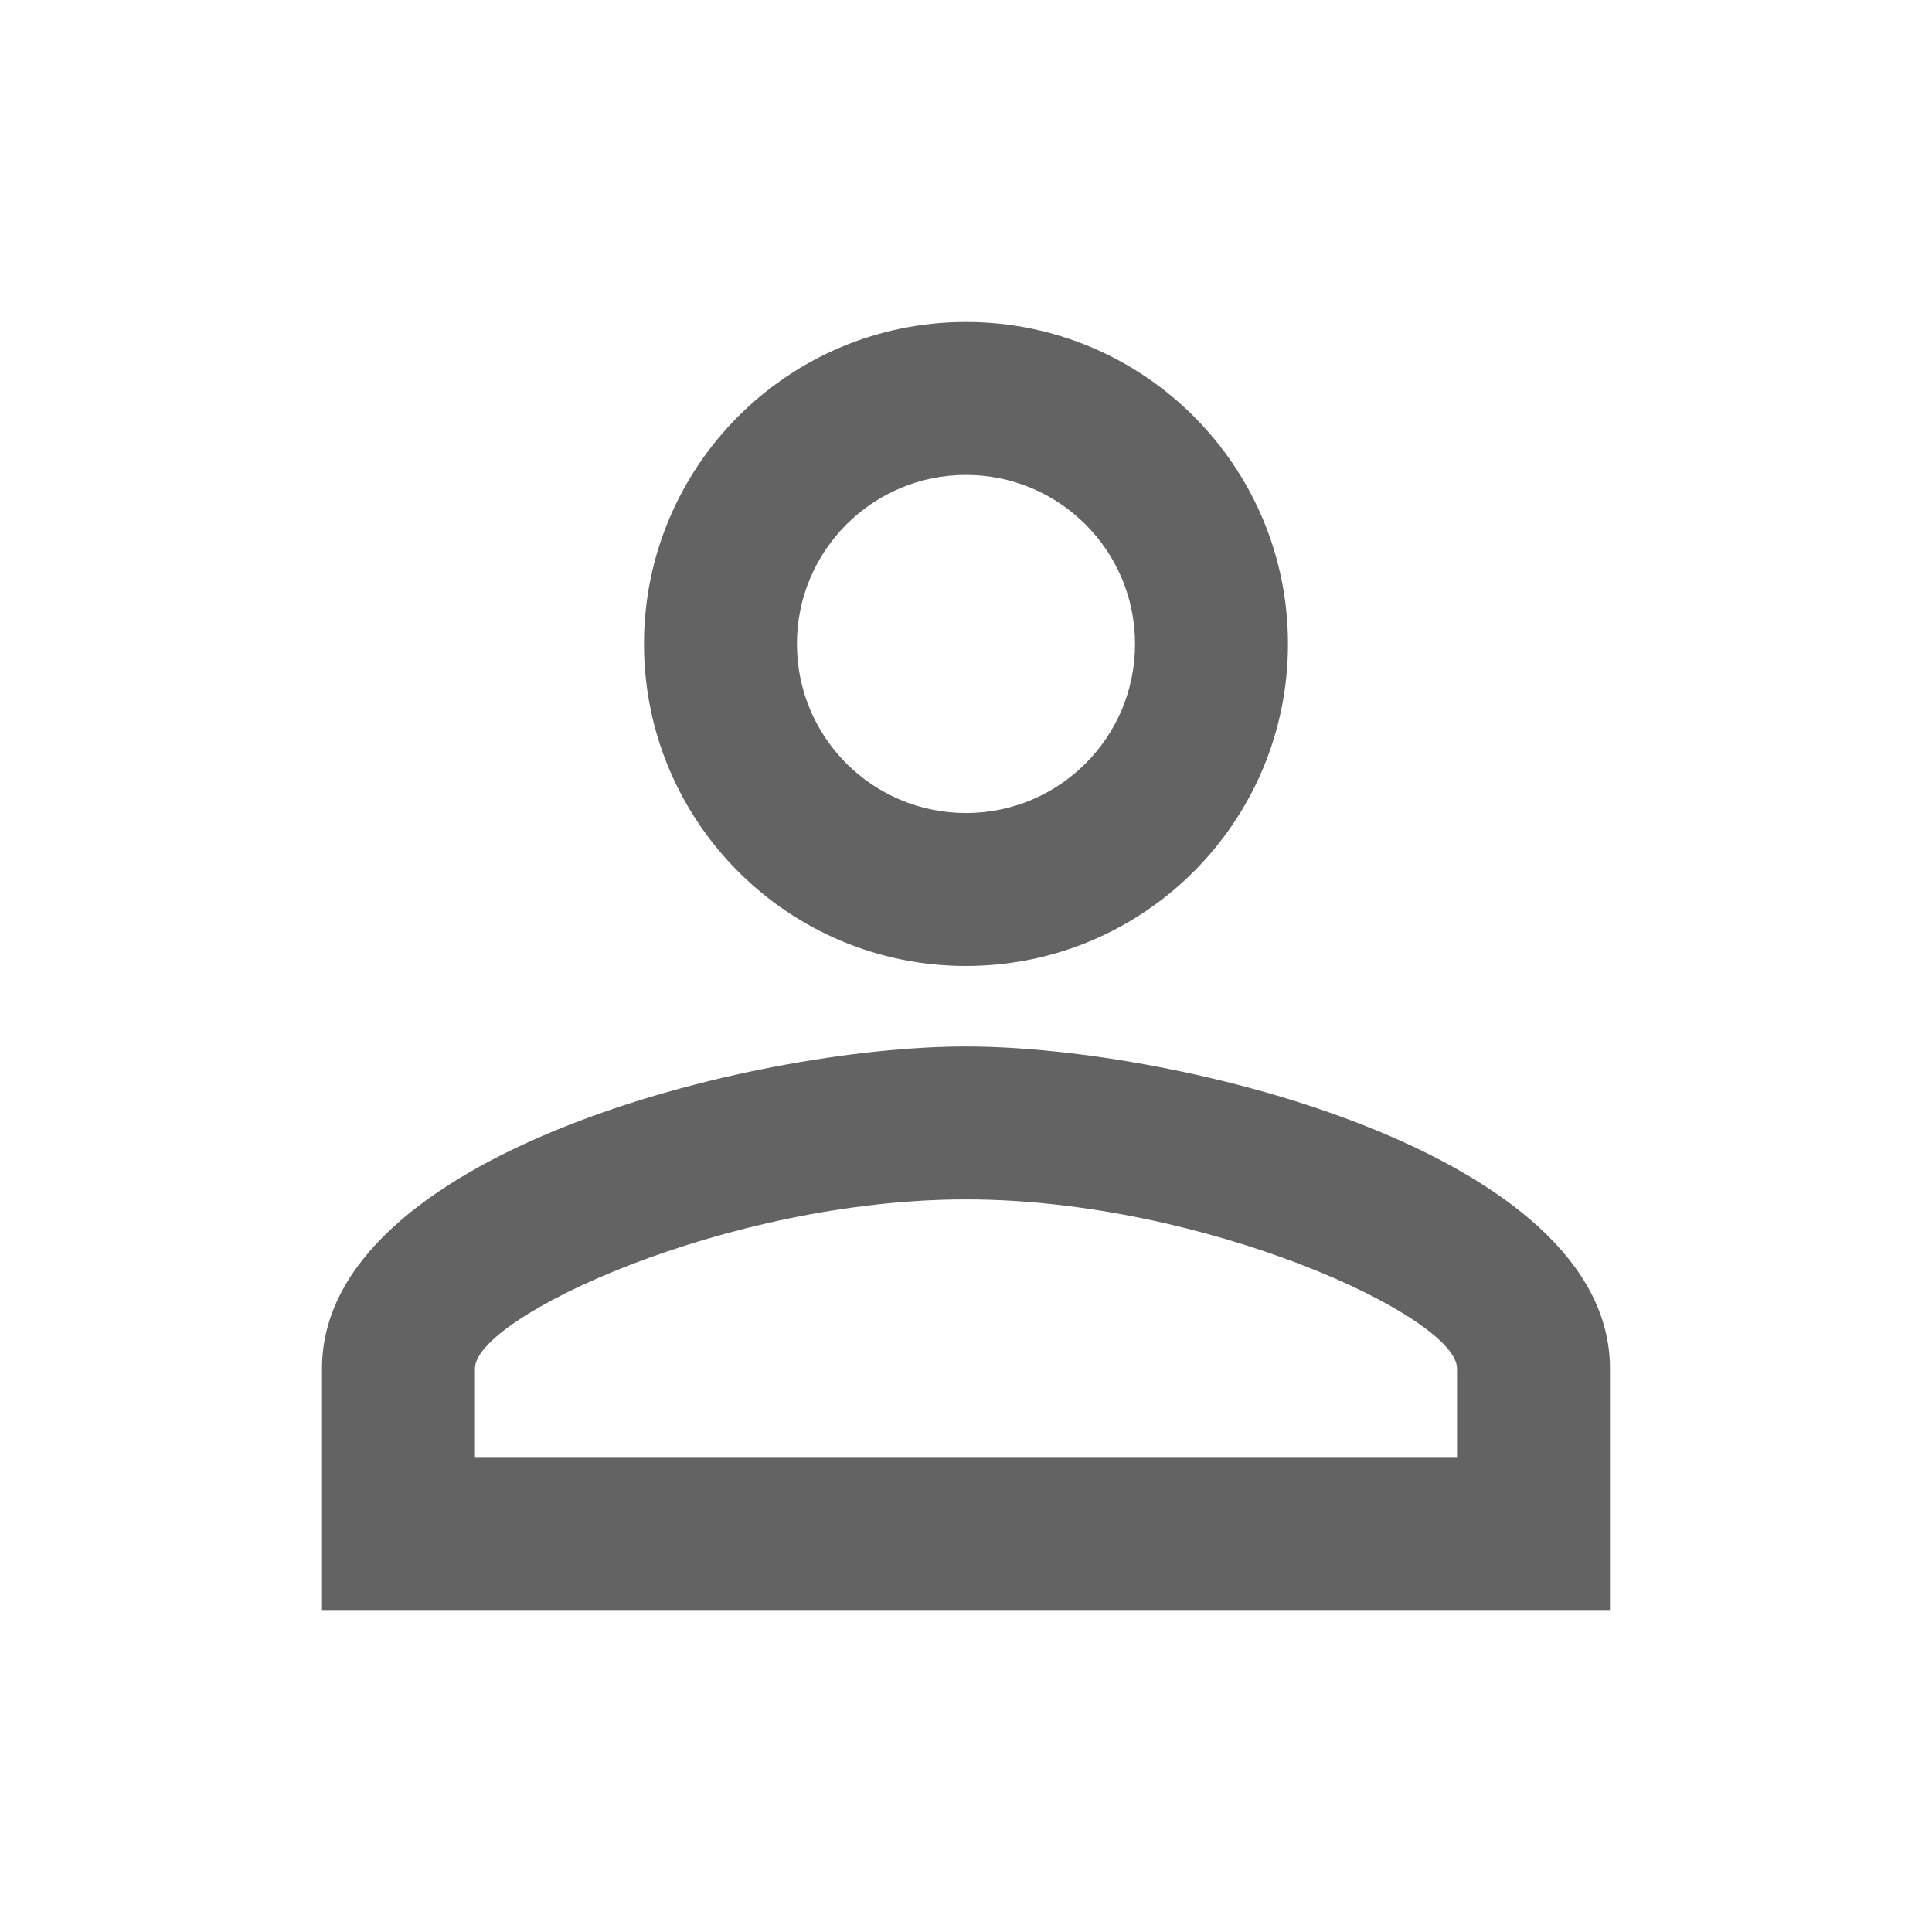
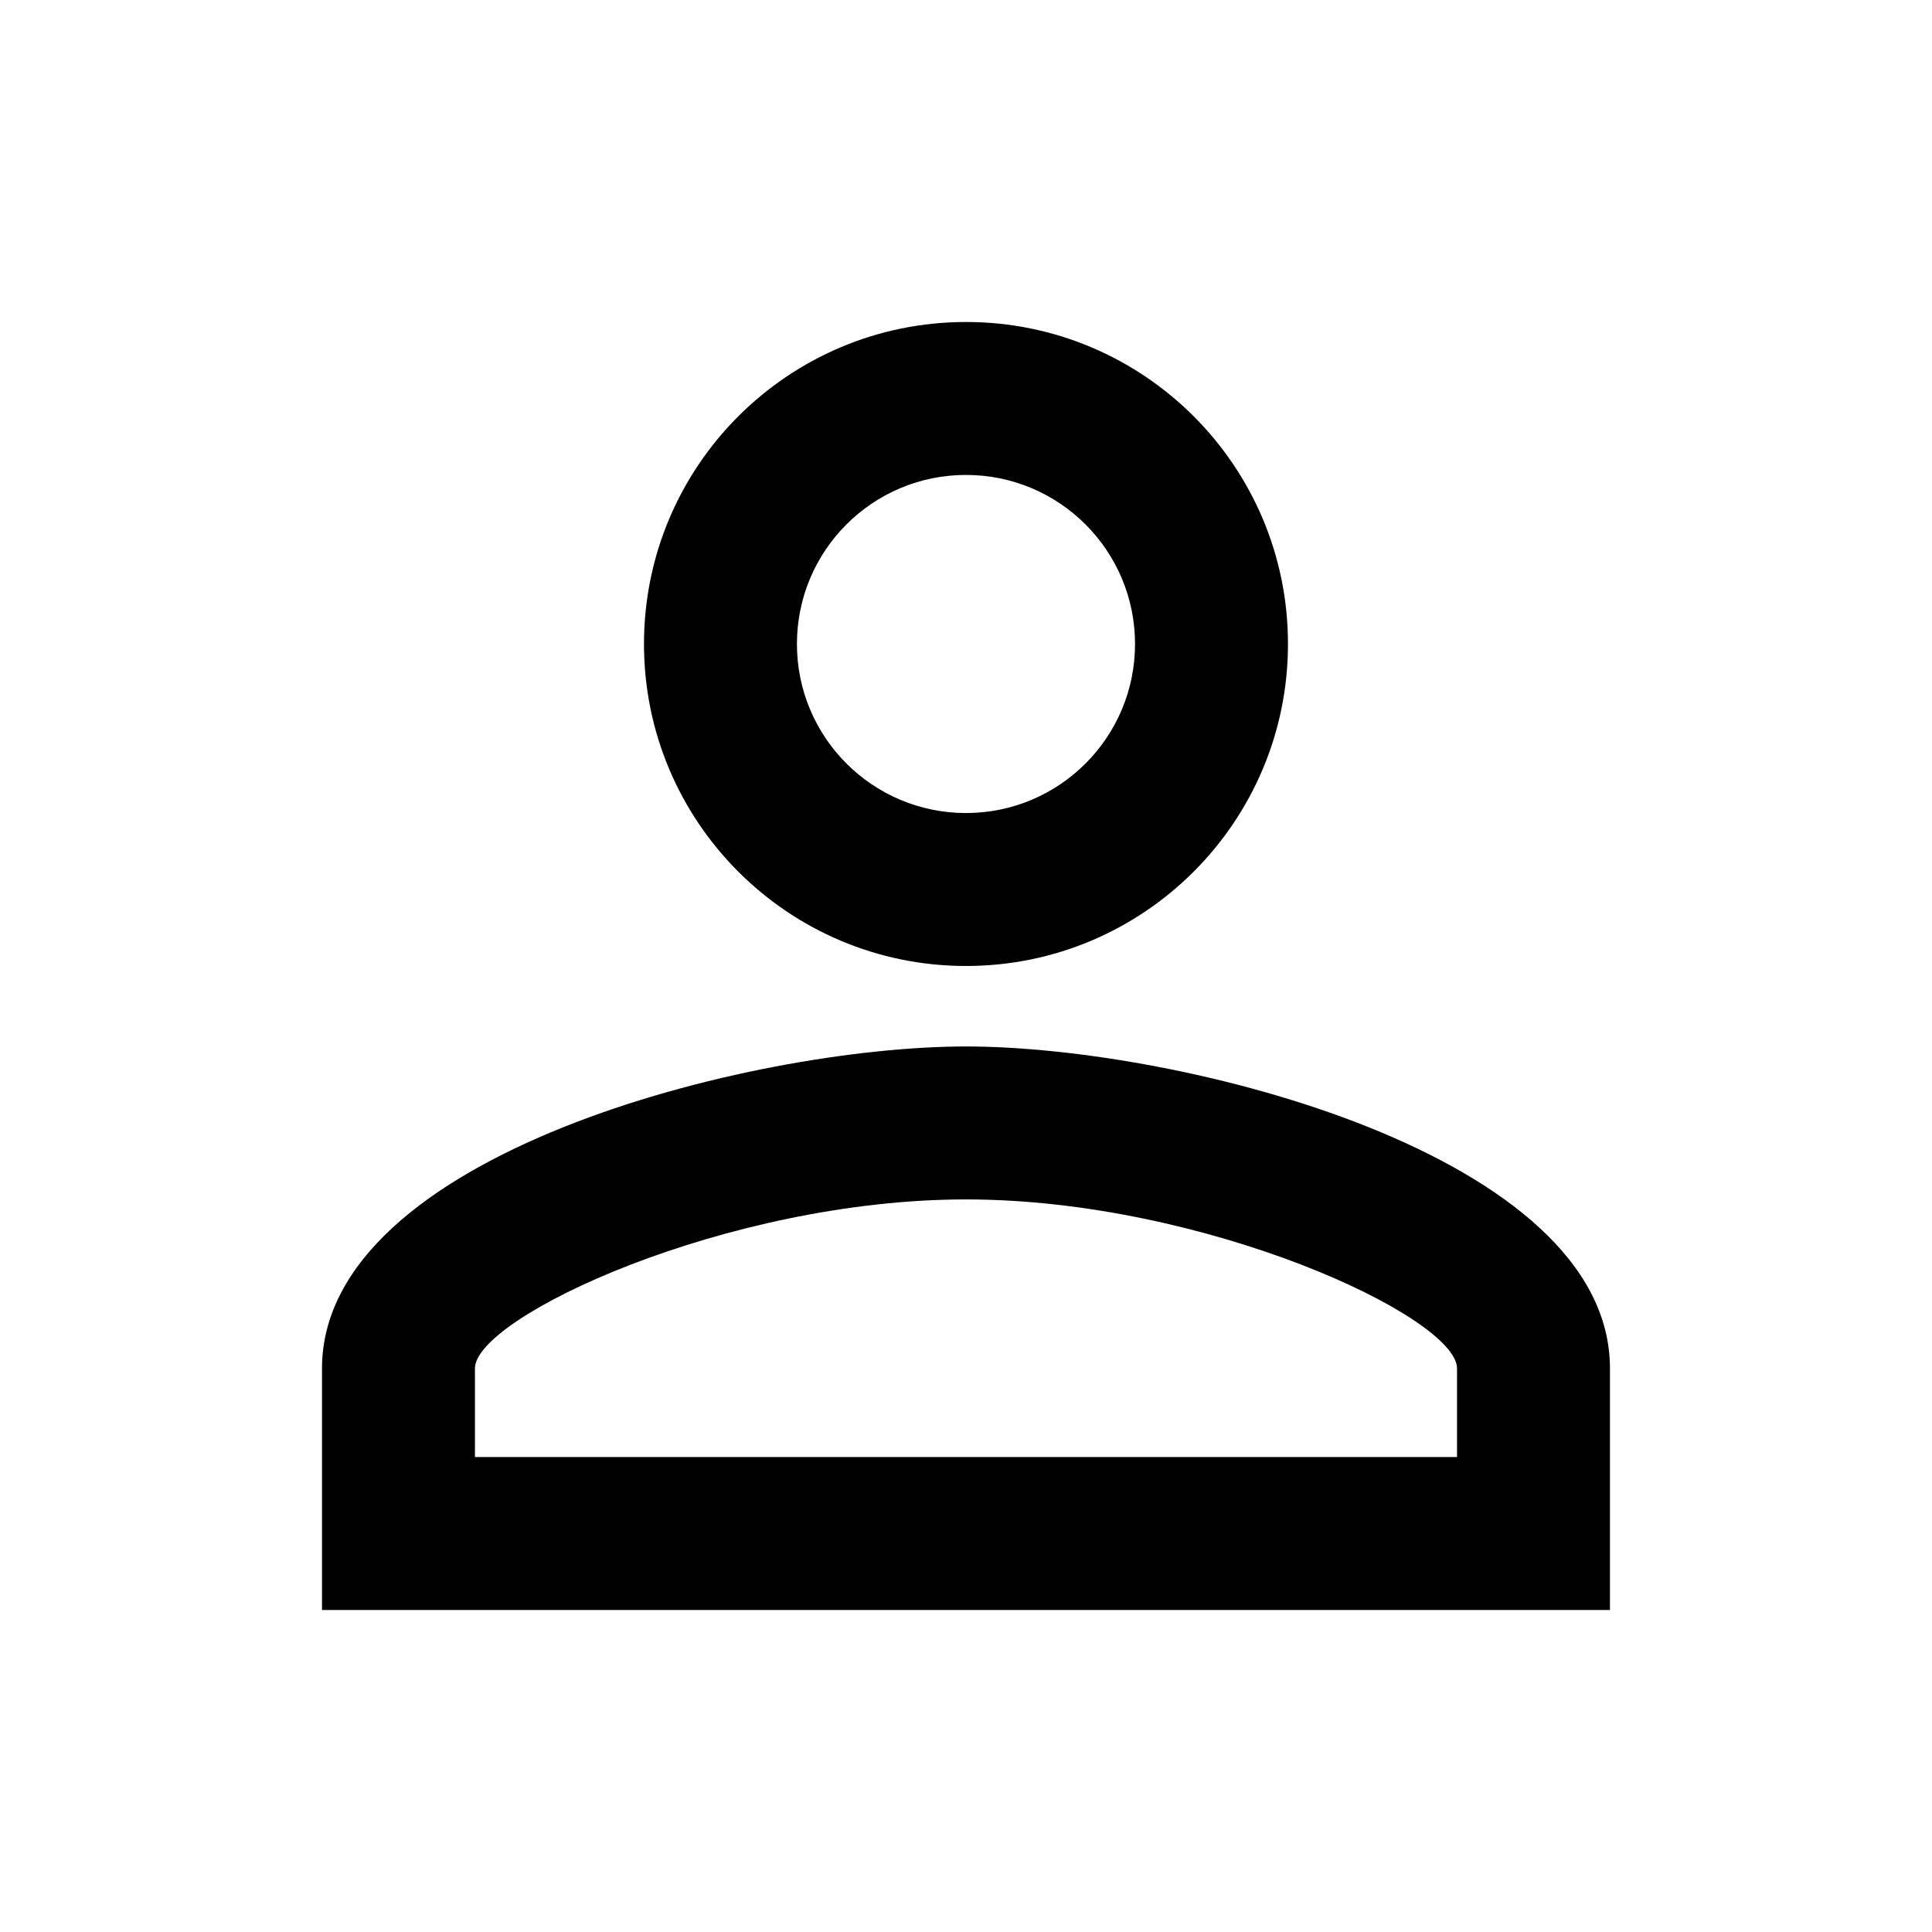
<svg xmlns="http://www.w3.org/2000/svg" width="51.703" height="51.703" viewBox="0 0 51.703 51.703">
  <path fill="none" d="M0 0h51.7v51.7H0z" />
-   <path fill="#646363" d="M21.234 8.093a4.524 4.524 0 1 1-4.524 4.524 4.523 4.523 0 0 1 4.524-4.524m0 19.388c6.4 0 13.141 3.145 13.141 4.524v2.37H8.093v-2.37c0-1.379 6.743-4.524 13.141-4.524m0-23.481a8.617 8.617 0 1 0 8.617 8.617A8.615 8.615 0 0 0 21.234 4zm0 19.388C15.482 23.388 4 26.275 4 32.006v6.463h34.468v-6.463c0-5.731-11.482-8.618-17.234-8.618z" transform="translate(4.617 4.617)" />
+   <path fill="#000" d="M21.234 8.093a4.524 4.524 0 1 1-4.524 4.524 4.523 4.523 0 0 1 4.524-4.524m0 19.388c6.4 0 13.141 3.145 13.141 4.524v2.37H8.093v-2.37c0-1.379 6.743-4.524 13.141-4.524m0-23.481a8.617 8.617 0 1 0 8.617 8.617A8.615 8.615 0 0 0 21.234 4zm0 19.388C15.482 23.388 4 26.275 4 32.006v6.463h34.468v-6.463c0-5.731-11.482-8.618-17.234-8.618z" transform="translate(4.617 4.617)" />
</svg>
